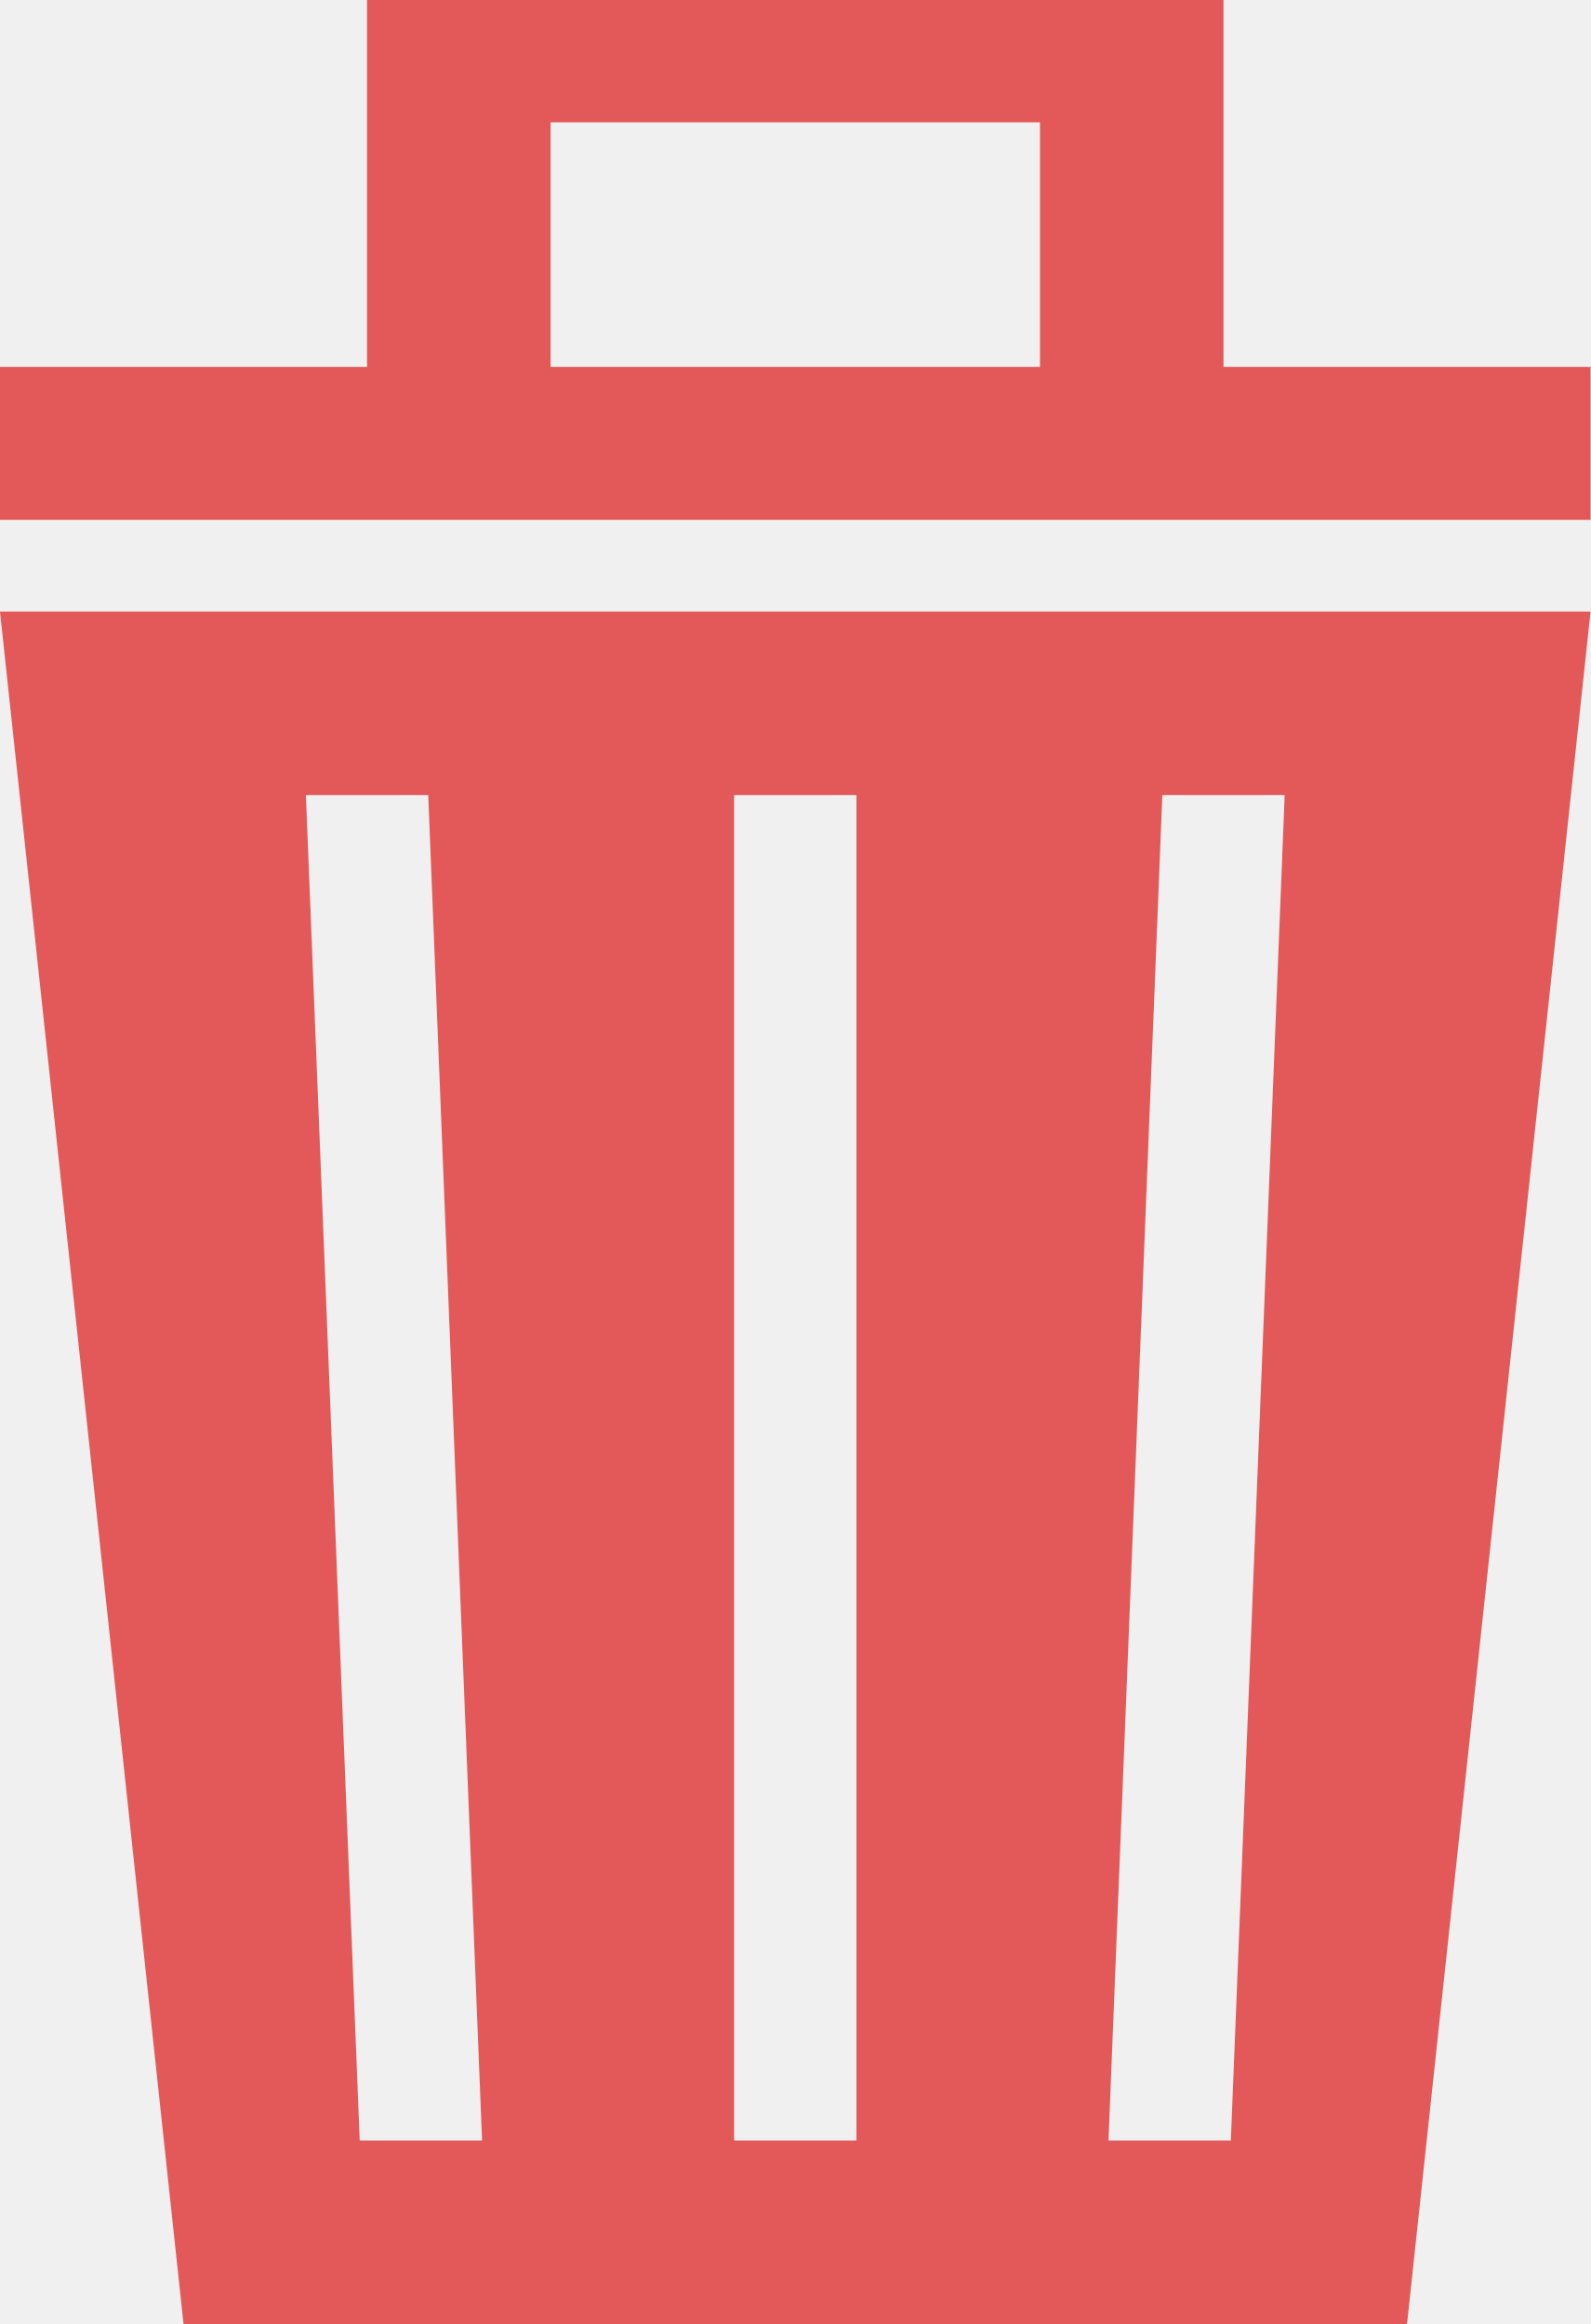
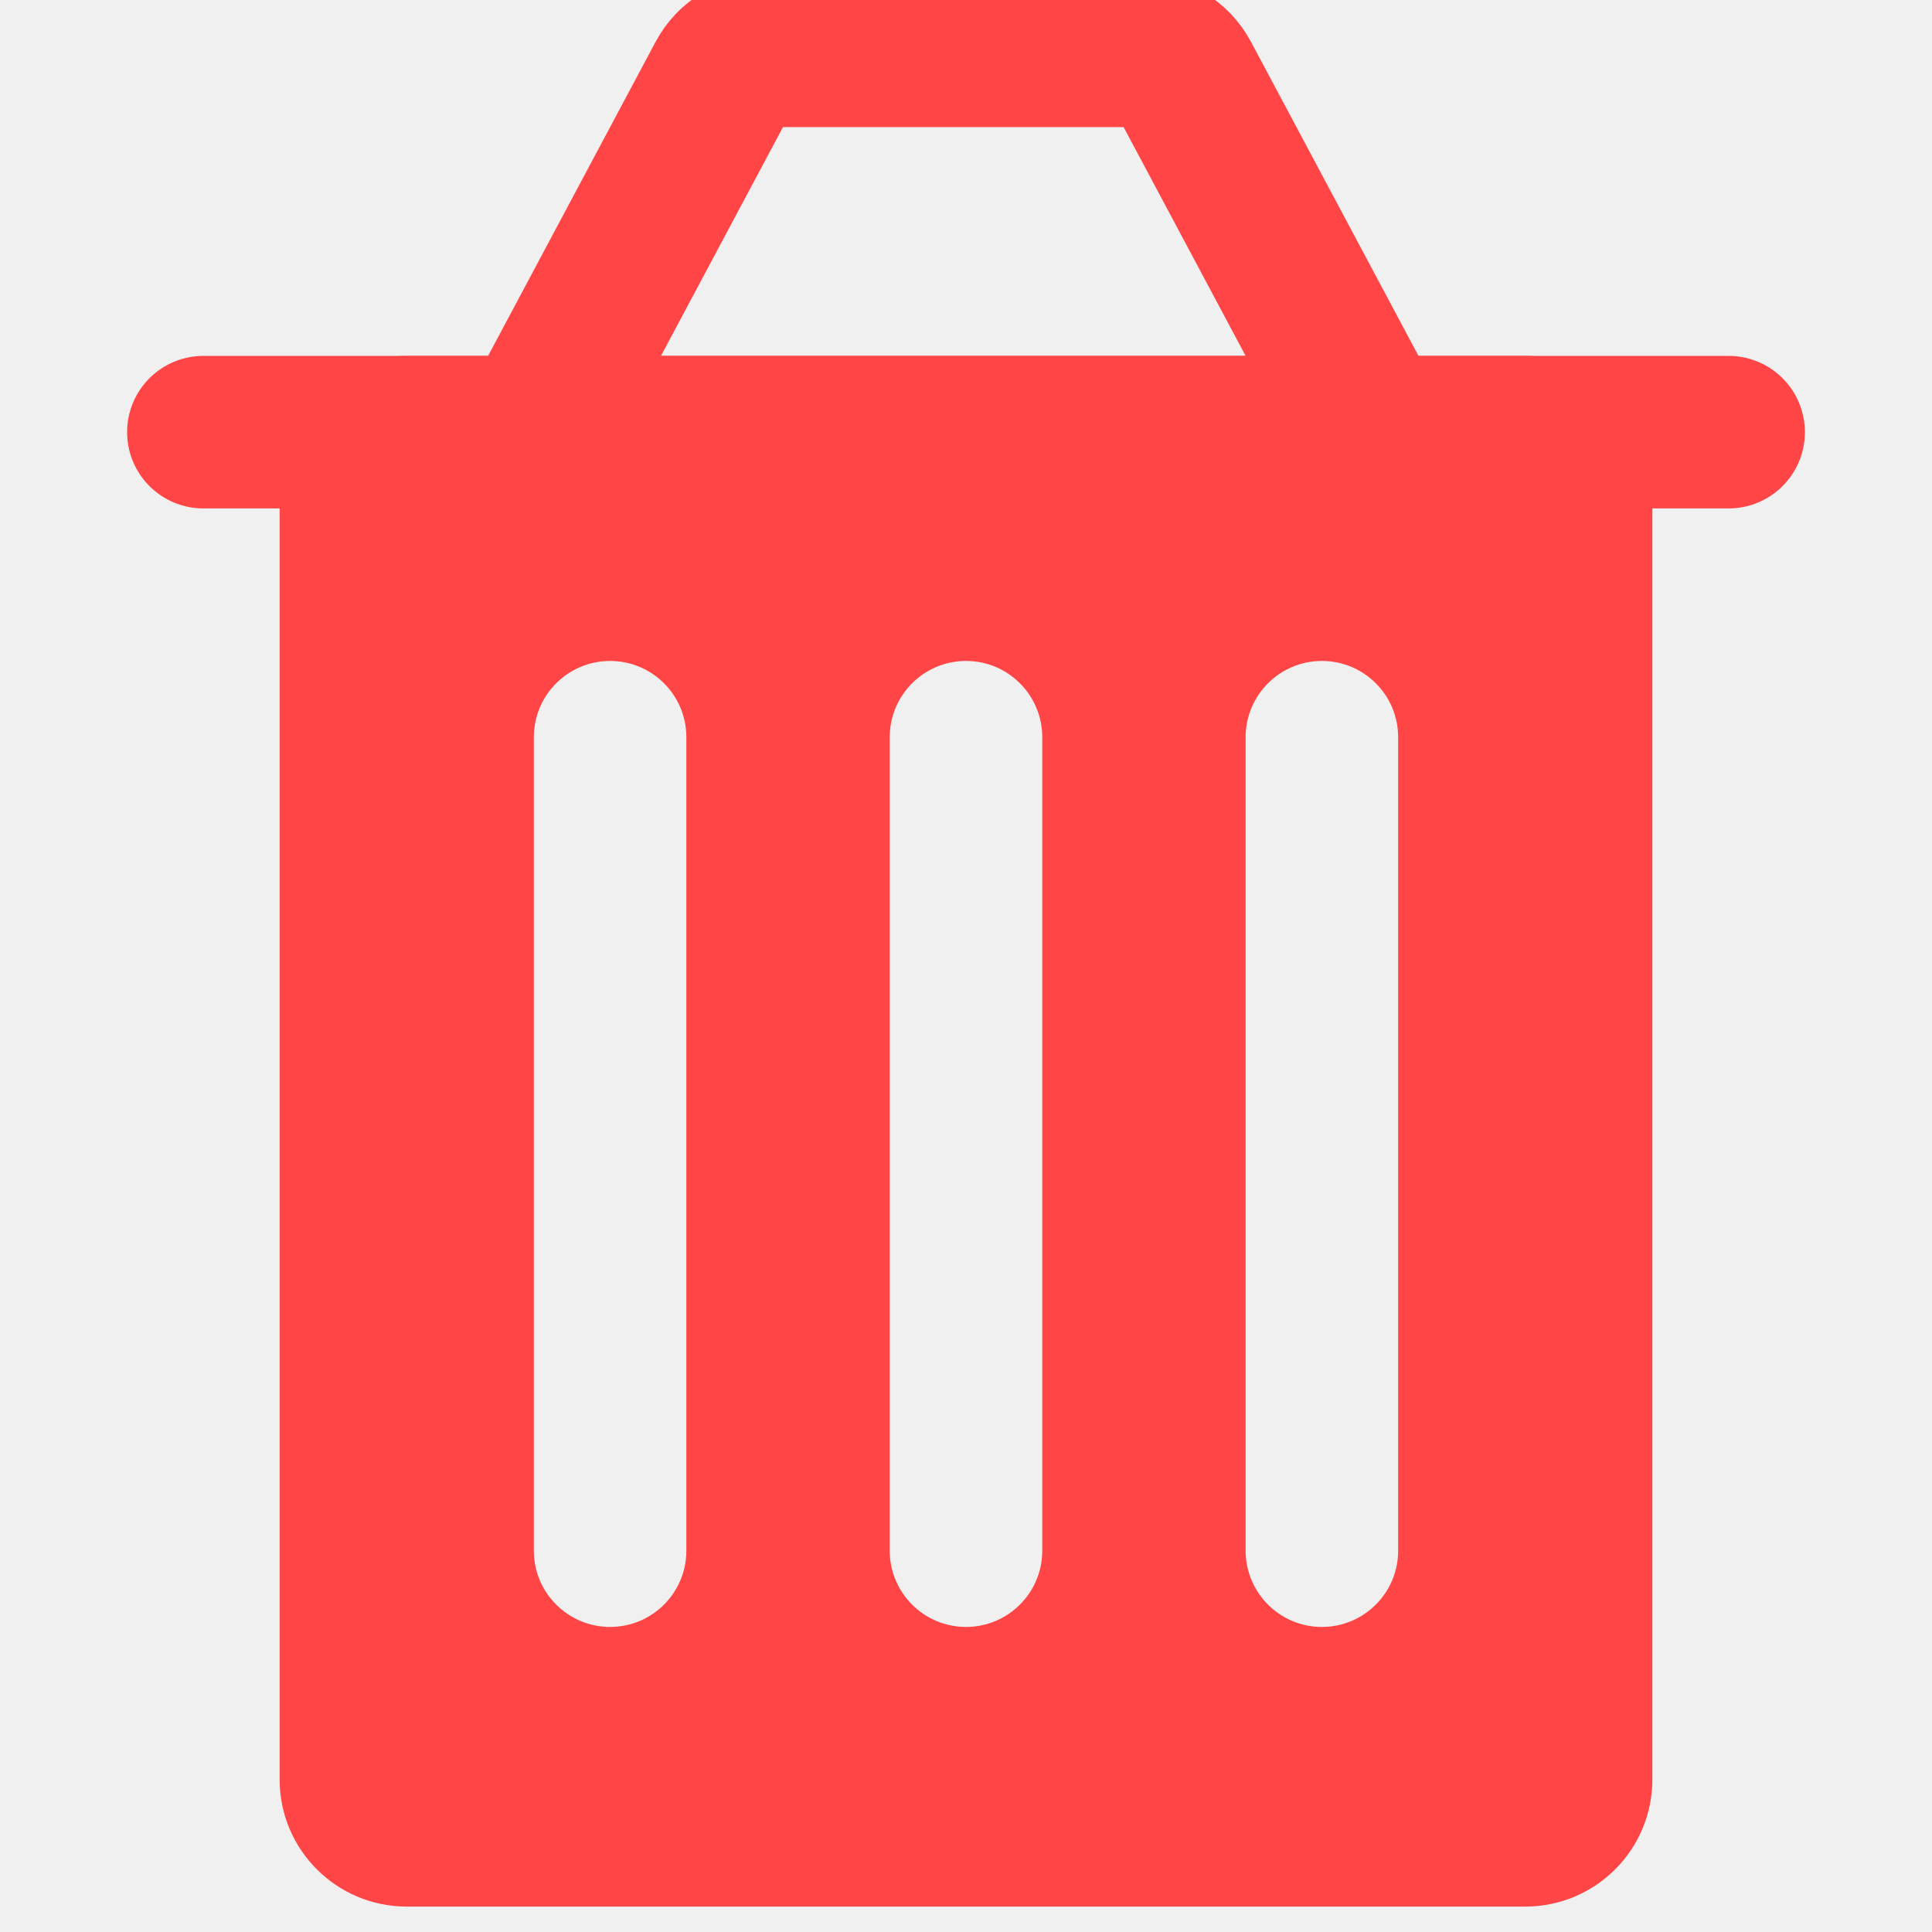
- <svg xmlns="http://www.w3.org/2000/svg" width="26" height="38" viewBox="0 0 26 38" fill="none">
-   <path fill-rule="evenodd" clip-rule="evenodd" d="M6 0H20V6H26V8.5H0V6H6V0ZM9 6H17V2H9V6Z" fill="#E35858" />
-   <path fill-rule="evenodd" clip-rule="evenodd" d="M26 10H0L3 38H23L26 10ZM7.88 35H5.88L5 13H7L7.88 35ZM14 35H12V13H14V35ZM20.12 35H18.12L19 13H21L20.12 35Z" fill="#E35858" />
+ <svg xmlns="http://www.w3.org/2000/svg" width="38" height="38" viewBox="0 0 38 38" fill="none">
+   <g clip-path="url(#clip0_7_242)">
+     <path d="M4 8.5L34 8.5" stroke="#FF4545" stroke-width="3" stroke-linecap="round" />
+     <path d="M10.5 8.5L14.218 1.529C14.391 1.204 14.731 1 15.1 1H22.4C22.769 1 23.109 1.204 23.282 1.529L27 8.5" stroke="#FF4545" stroke-width="3" />
+     <path fill-rule="evenodd" clip-rule="evenodd" d="M5.5 9.5C5.5 8.119 6.619 7 8 7H30C31.381 7 32.5 8.119 32.5 9.5V35C32.5 36.381 31.381 37.5 30 37.5H8C6.619 37.5 5.5 36.381 5.5 35V9.5ZM12 13C12.828 13 13.5 13.672 13.5 14.5V30.5C13.5 31.328 12.828 32 12 32C11.172 32 10.5 31.328 10.5 30.5V14.5C10.5 13.672 11.172 13 12 13ZM19 13C19.828 13 20.5 13.672 20.5 14.5V30.5C20.5 31.328 19.828 32 19 32C18.172 32 17.5 31.328 17.5 30.5V14.5C17.5 13.672 18.172 13 19 13ZM26 13C26.828 13 27.5 13.672 27.5 14.5V30.5C27.5 31.328 26.828 32 26 32C25.172 32 24.5 31.328 24.5 30.5V14.5C24.5 13.672 25.172 13 26 13Z" fill="#FF4545" />
+   </g>
+   <defs>
+     <clipPath id="clip0_7_242">
+       <rect width="38" height="38" fill="white" />
+     </clipPath>
+   </defs>
</svg>
